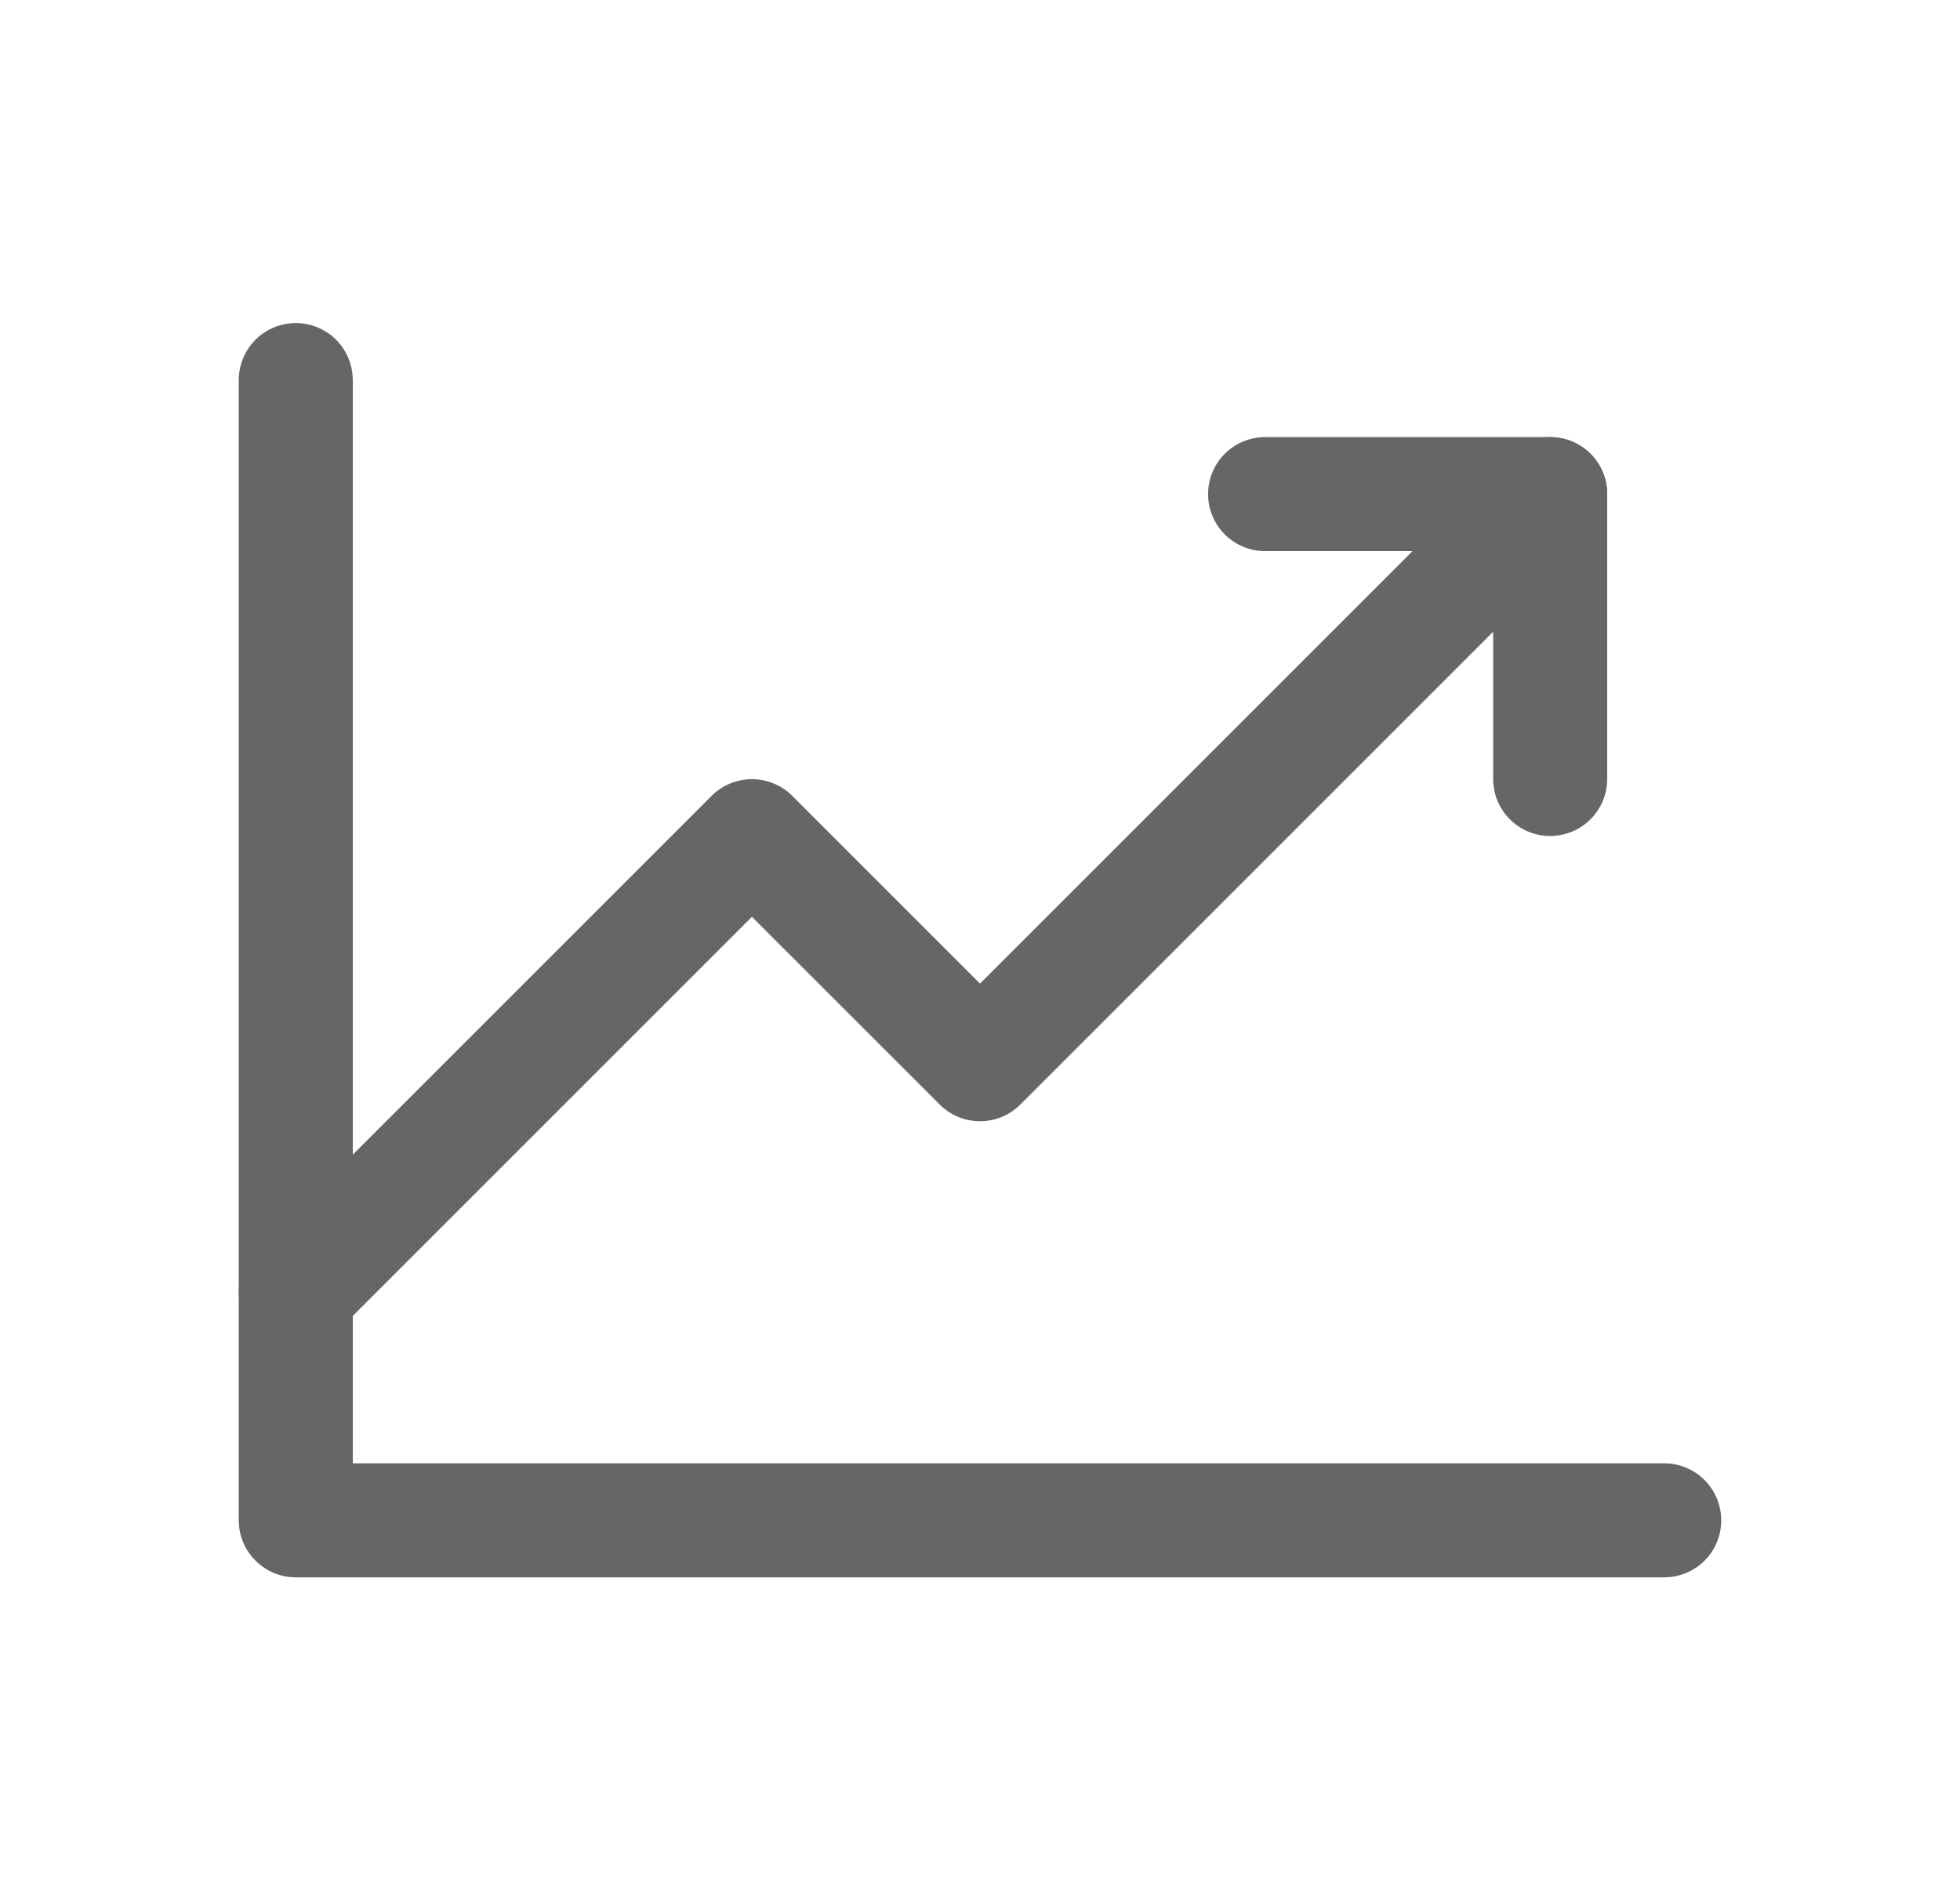
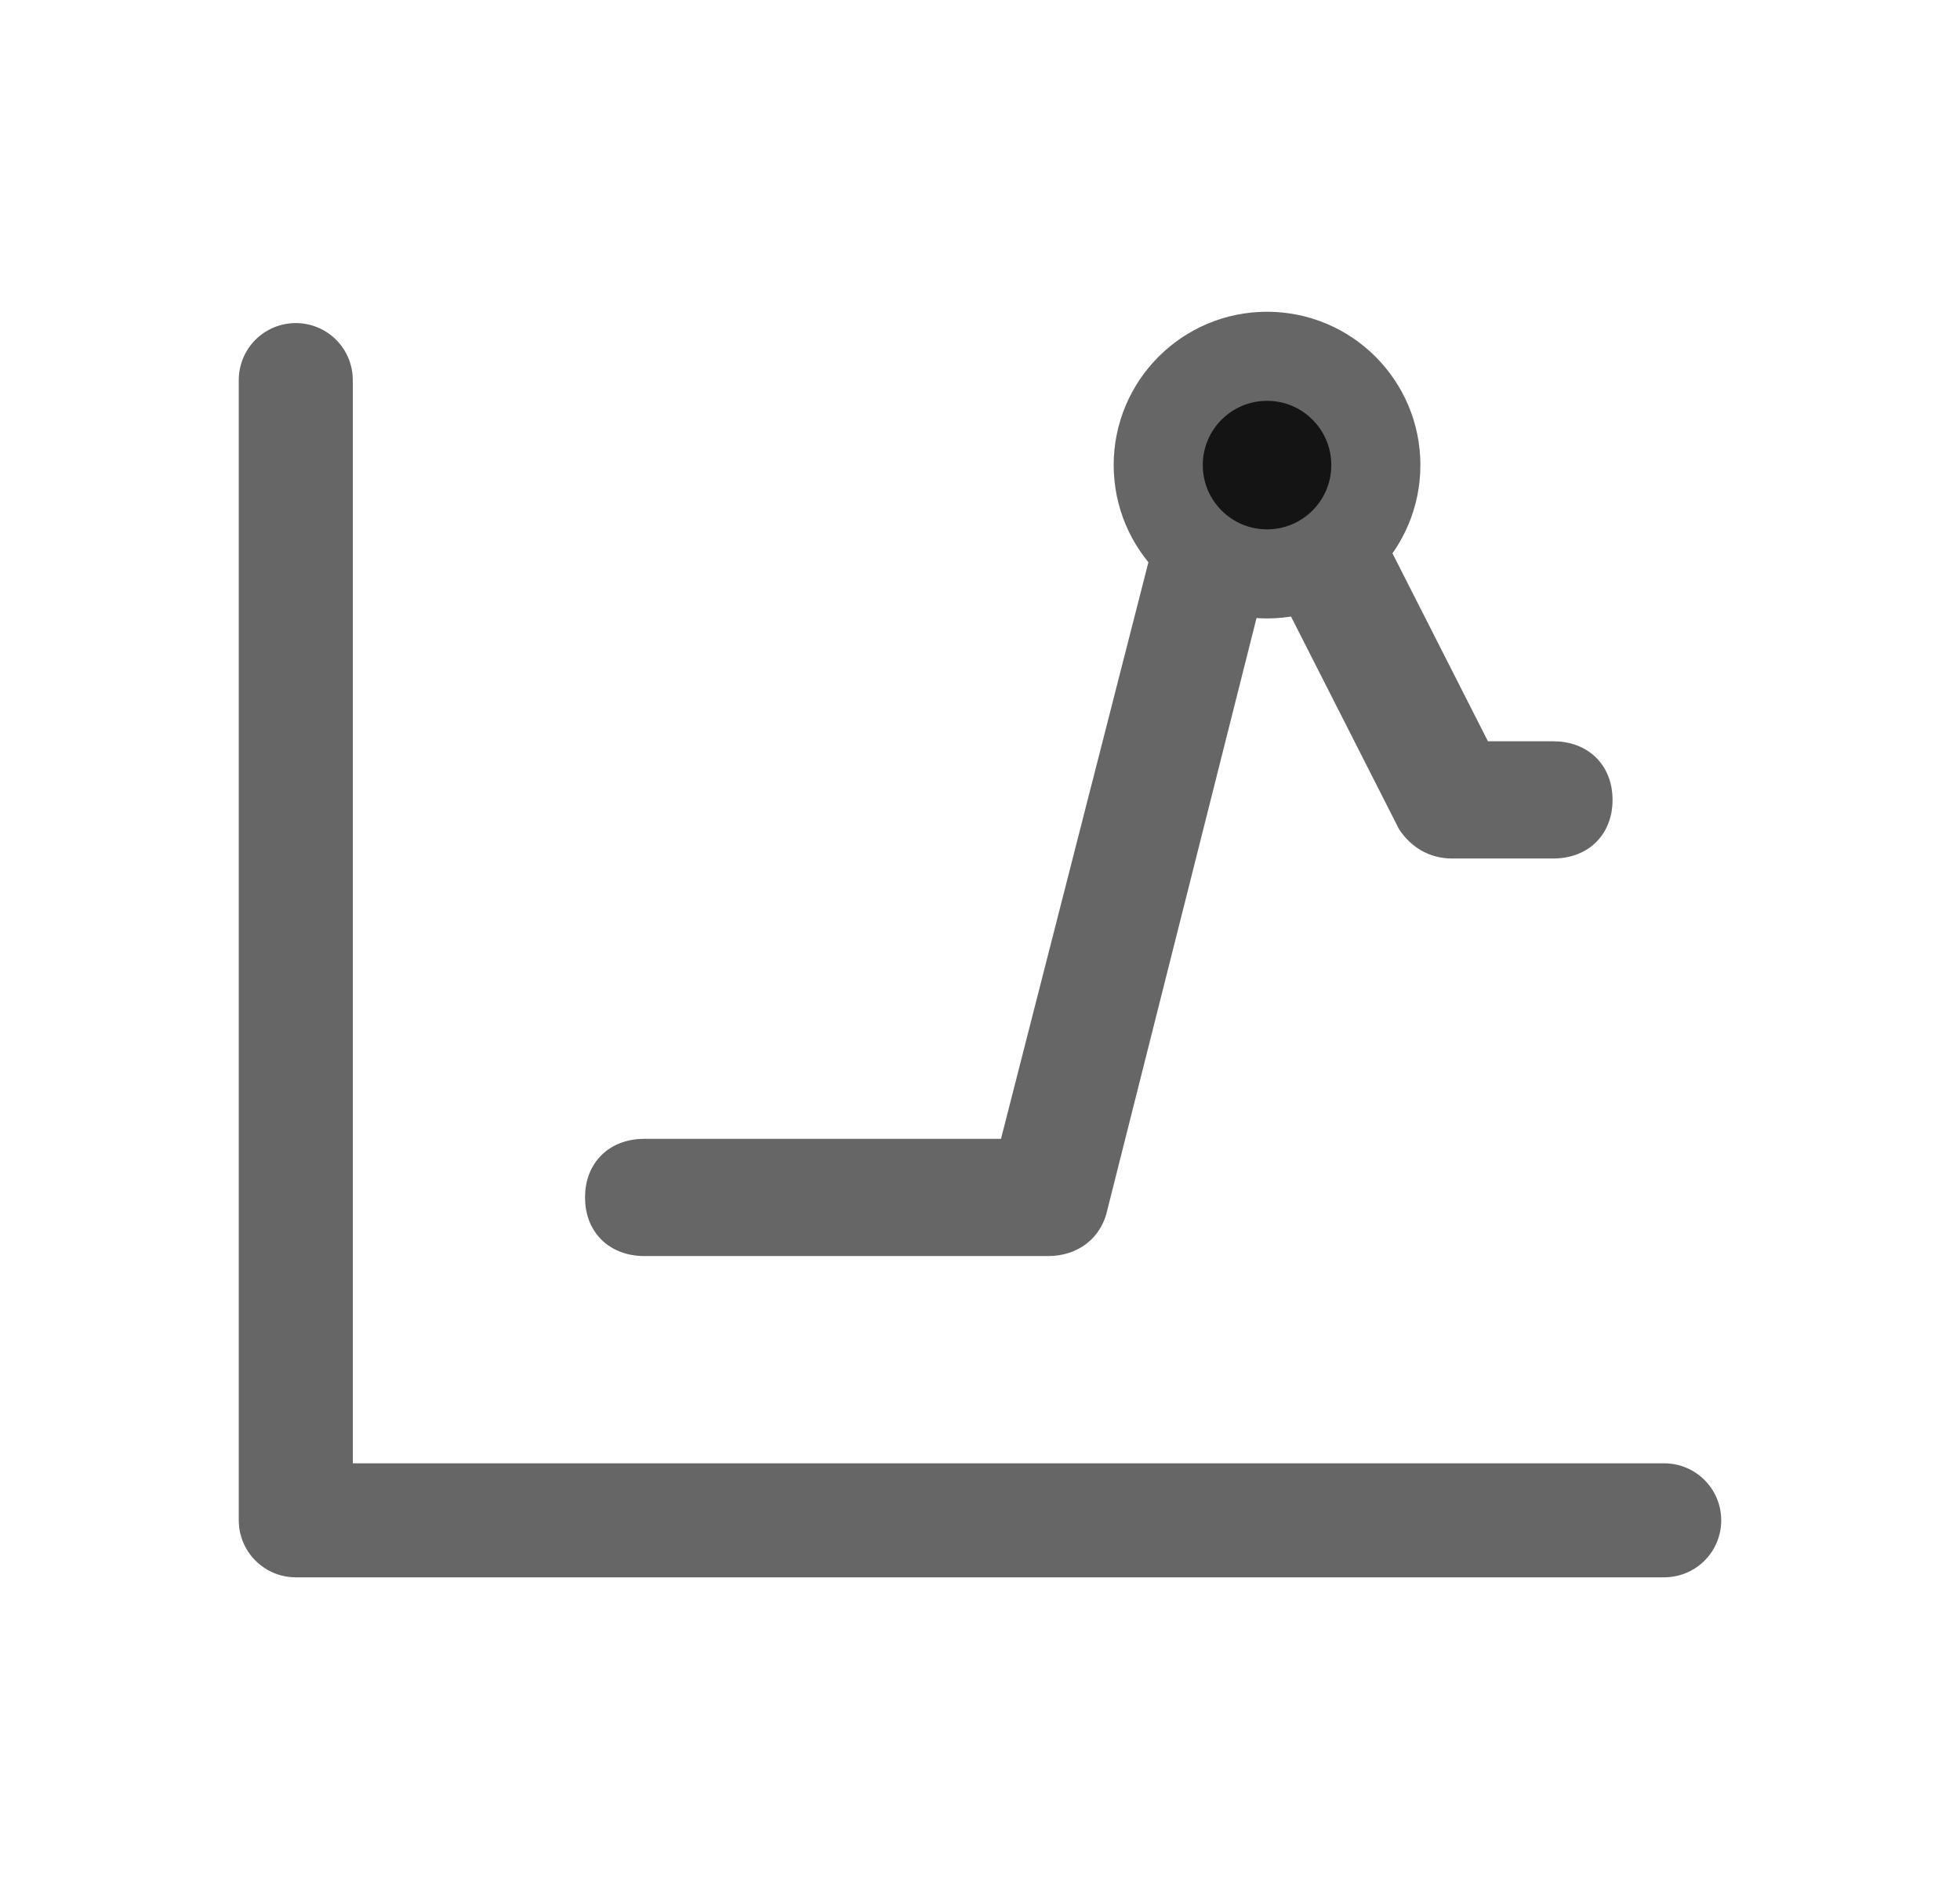
<svg xmlns="http://www.w3.org/2000/svg" width="33" height="32" viewBox="0 0 33 32" fill="none">
  <path d="M4.98 5.44C5.228 5.44 5.467 5.536 5.646 5.708C5.825 5.881 5.93 6.116 5.939 6.364L5.94 6.4V24.64H28.02C28.268 24.64 28.507 24.736 28.686 24.909C28.865 25.081 28.97 25.316 28.979 25.564L28.98 25.6C28.98 25.848 28.884 26.087 28.712 26.266C28.539 26.445 28.304 26.55 28.056 26.559L28.02 26.56H4.98C4.732 26.56 4.493 26.464 4.314 26.291C4.135 26.119 4.03 25.884 4.021 25.636L4.02 25.6V6.4C4.02 6.145 4.121 5.901 4.301 5.721C4.481 5.541 4.725 5.44 4.98 5.44Z" fill="#666666" />
-   <path d="M25.422 7.641C25.599 7.464 25.839 7.363 26.09 7.36C26.341 7.358 26.583 7.453 26.765 7.627C26.946 7.801 27.052 8.039 27.06 8.29C27.068 8.541 26.977 8.785 26.807 8.97L26.779 8.999L17.179 18.599C17.004 18.774 16.768 18.875 16.52 18.88C16.273 18.885 16.033 18.794 15.851 18.627L15.822 18.599L12.66 15.438L5.659 22.439C5.484 22.614 5.248 22.715 5 22.72C4.753 22.725 4.513 22.634 4.331 22.467L4.301 22.439C4.126 22.264 4.025 22.028 4.02 21.78C4.015 21.533 4.106 21.293 4.273 21.11L4.301 21.081L11.981 13.401C12.156 13.226 12.392 13.126 12.64 13.12C12.887 13.115 13.127 13.206 13.31 13.373L13.339 13.401L16.5 16.562L25.421 7.641H25.422Z" fill="#666666" />
-   <path d="M26.1 7.36C26.348 7.36 26.587 7.456 26.766 7.629C26.945 7.801 27.05 8.036 27.059 8.284L27.06 8.32V13.12C27.059 13.371 26.96 13.612 26.784 13.791C26.608 13.969 26.369 14.072 26.118 14.077C25.867 14.082 25.624 13.988 25.442 13.816C25.259 13.644 25.151 13.407 25.141 13.156L25.14 13.12V9.28H21.3C21.052 9.28 20.813 9.184 20.634 9.011C20.455 8.839 20.35 8.604 20.341 8.356L20.34 8.32C20.34 8.072 20.436 7.833 20.608 7.654C20.781 7.475 21.016 7.37 21.264 7.361L21.3 7.36H26.1Z" fill="#666666" />
+   <path d="M10.85 21H17.65C18.075 21 18.415 20.749 18.5 20.331L21.305 9.201L23.685 13.887C23.855 14.138 24.11 14.306 24.45 14.306H26.15C26.66 14.306 27 13.971 27 13.469C27 12.967 26.66 12.632 26.15 12.632H24.96L21.815 6.44C21.645 6.105 21.305 5.938 20.965 6.021C20.625 6.021 20.285 6.272 20.2 6.691L16.97 19.326H10.85C10.34 19.326 10 19.661 10 20.163C10 20.665 10.34 21 10.85 21Z" fill="#666666" stroke="#666666" stroke-width="0.3" />
+   <circle cx="21.333" cy="7.832" r="1.832" transform="rotate(180 21.3329 7.83171)" fill="#141414" stroke="#666666" stroke-width="1.5" />
</svg>
